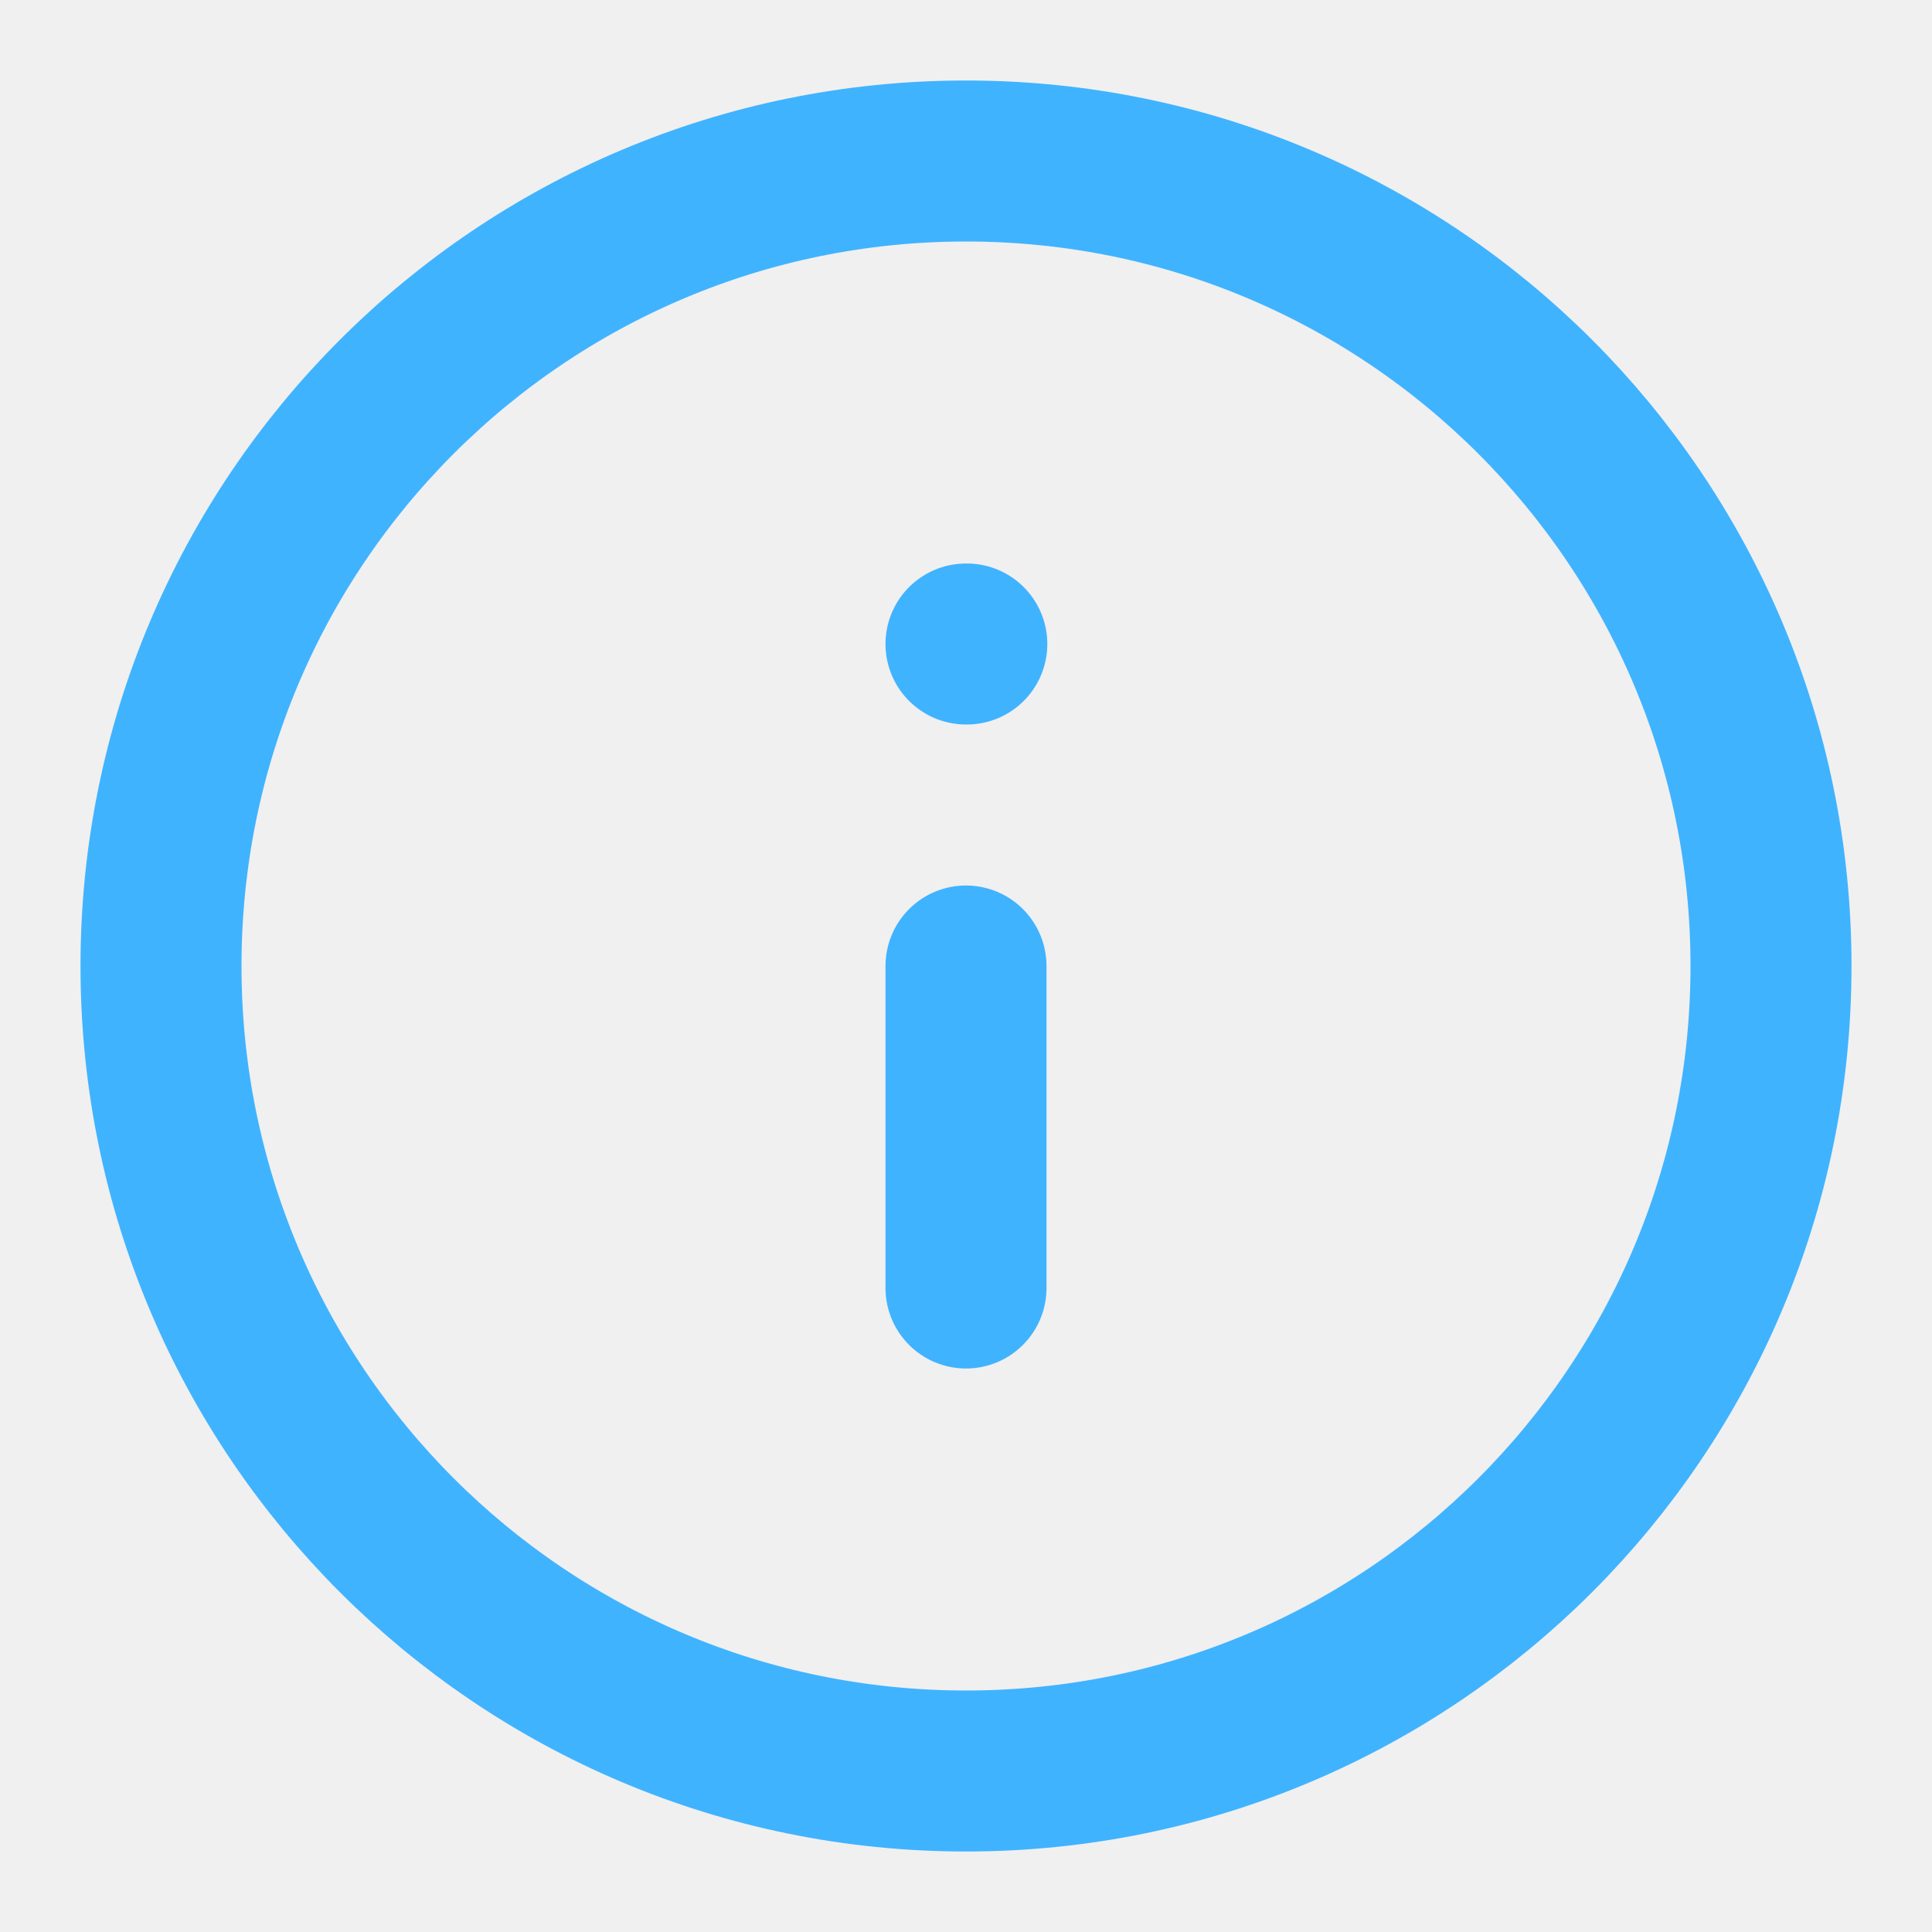
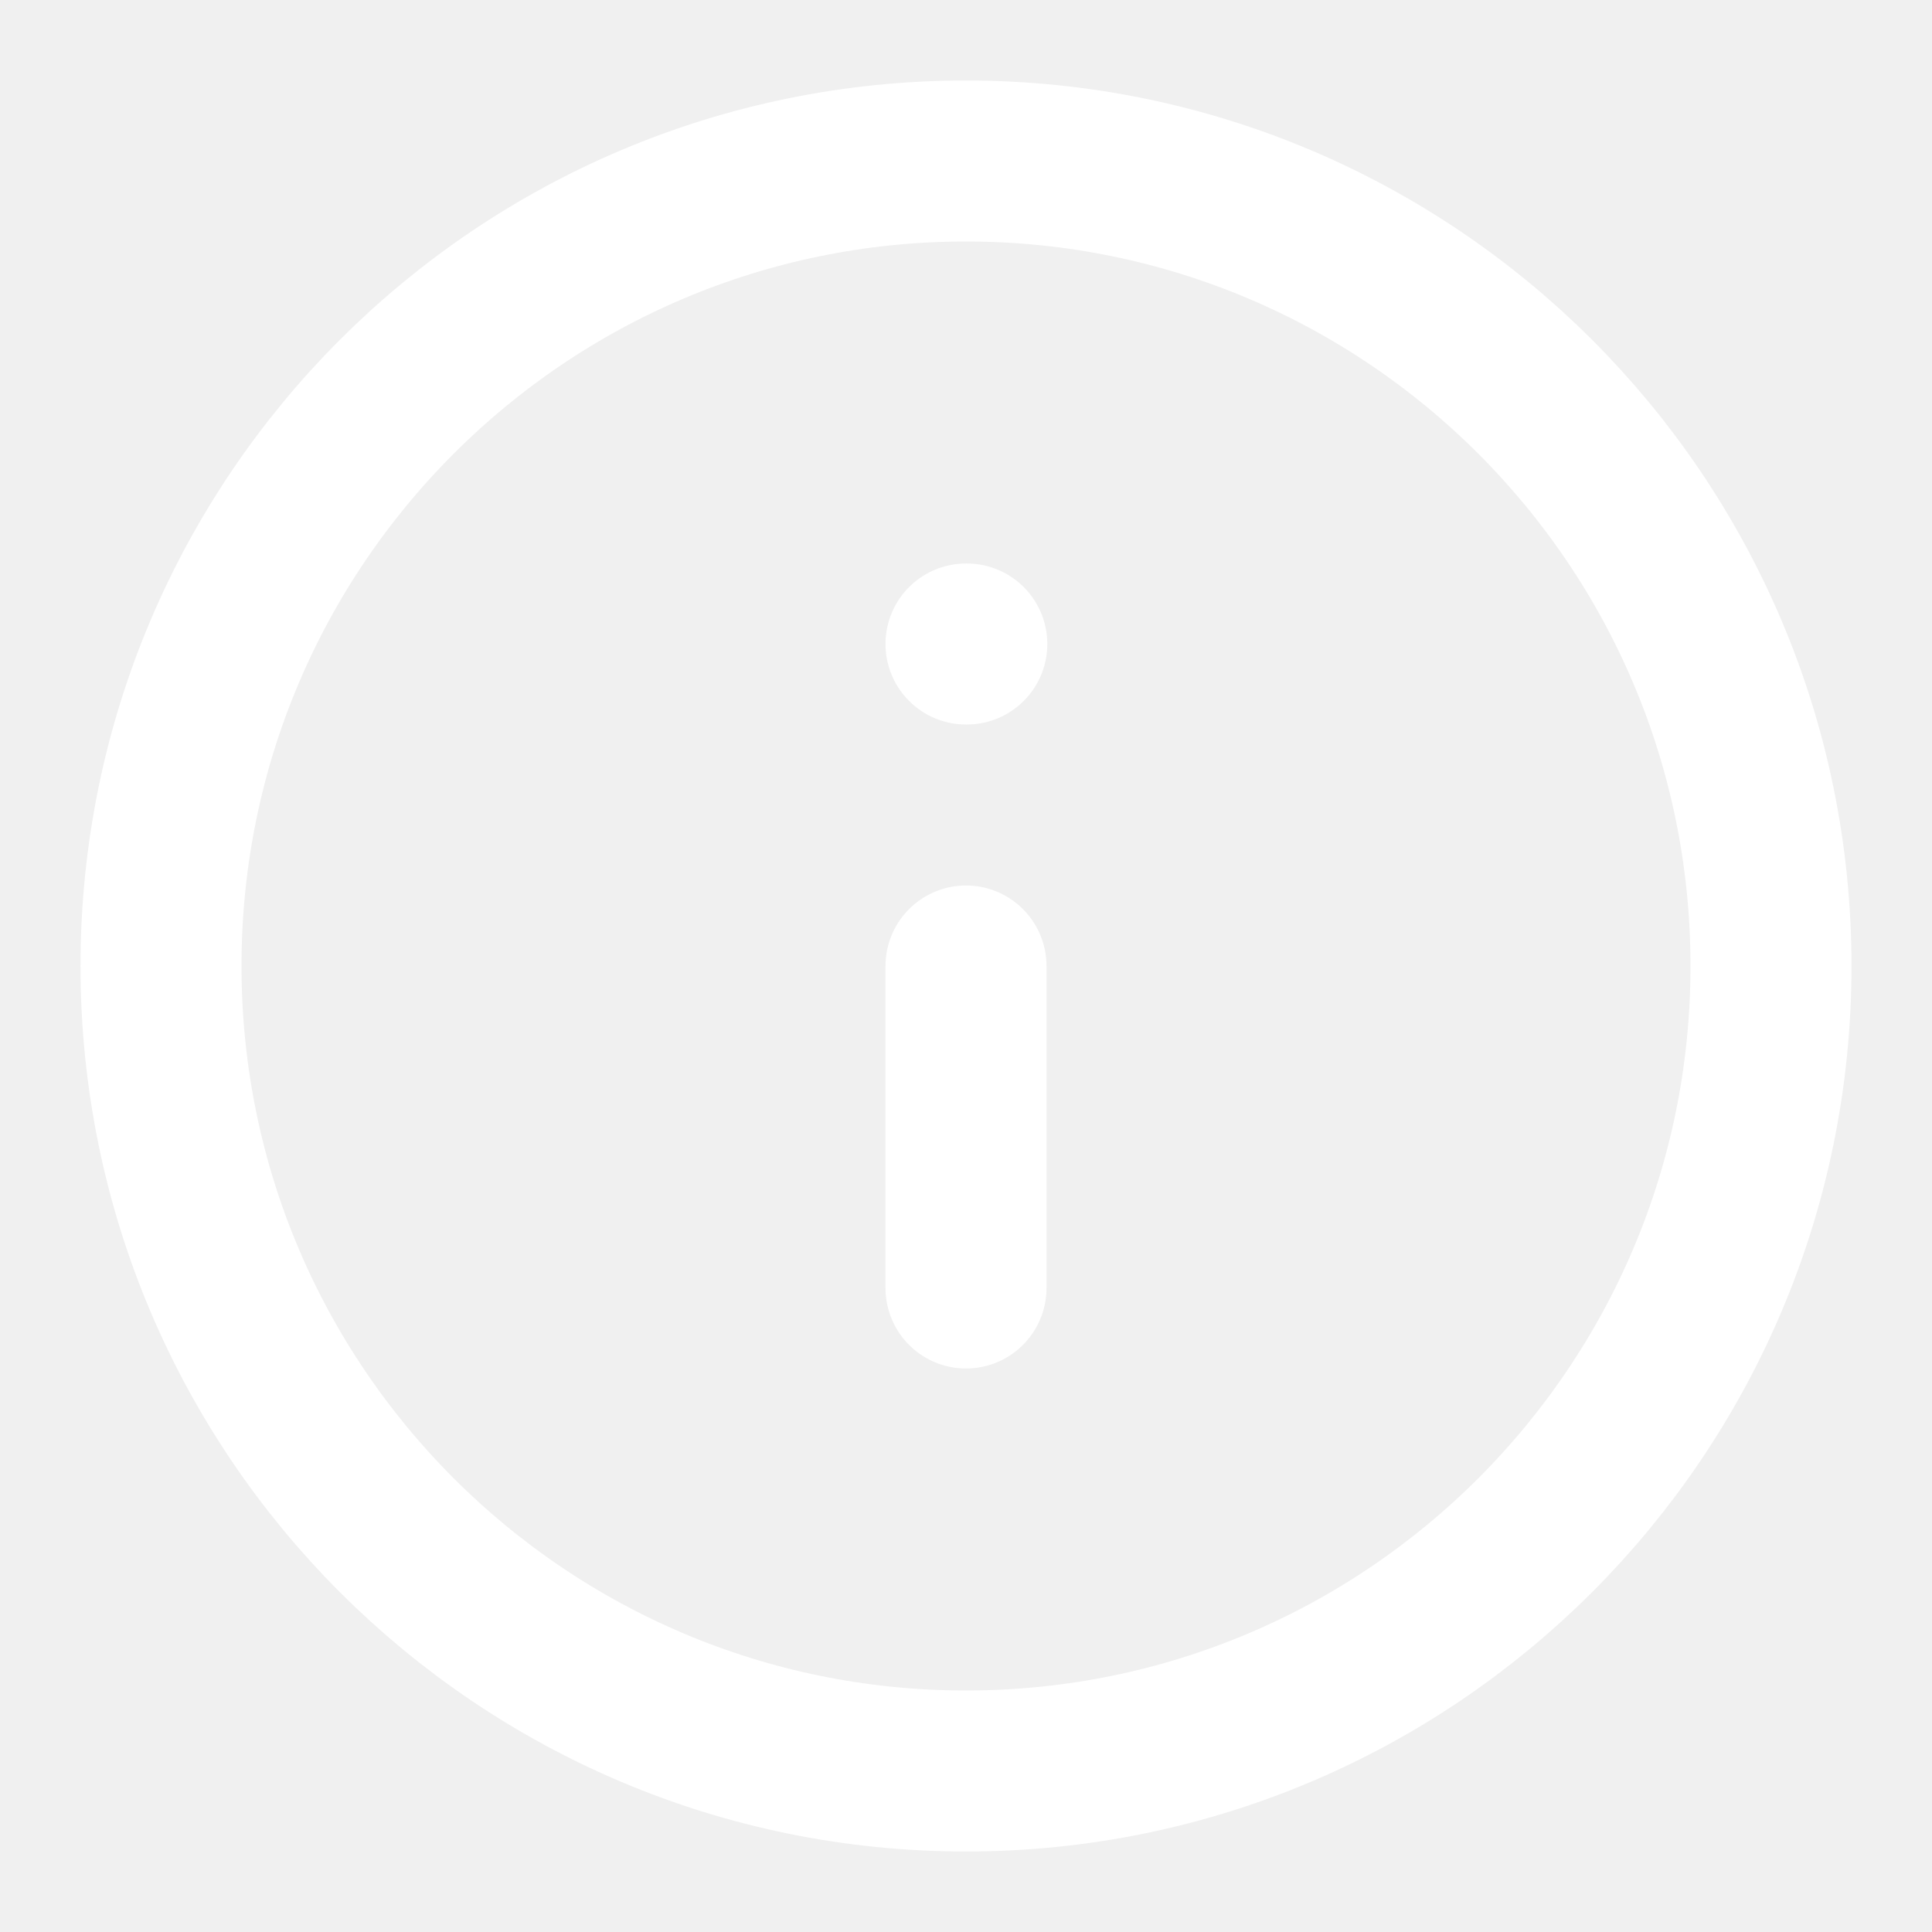
<svg xmlns="http://www.w3.org/2000/svg" width="24" height="24" viewBox="0 0 24 24" fill="none">
-   <path d="M12 22C17.523 22 22 17.523 22 12C22 6.477 17.523 2 12 2C6.477 2 2 6.477 2 12C2 17.523 6.477 22 12 22Z" stroke="#40B3FF" stroke-width="2" stroke-linecap="round" stroke-linejoin="round" />
-   <path d="M12 16V12" stroke="#40B3FF" stroke-width="2" stroke-linecap="round" stroke-linejoin="round" />
-   <path d="M12 8H12.01" stroke="#40B3FF" stroke-width="2" stroke-linecap="round" stroke-linejoin="round" />
+   <path d="M12 22C17.523 22 22 17.523 22 12C22 6.477 17.523 2 12 2C6.477 2 2 6.477 2 12C2 17.523 6.477 22 12 22Z" stroke="white" stroke-width="2" stroke-linecap="round" stroke-linejoin="round" />
+   <path d="M12 16V12" stroke="white" stroke-width="2" stroke-linecap="round" stroke-linejoin="round" />
+   <path d="M12 8H12.01" stroke="white" stroke-width="2" stroke-linecap="round" stroke-linejoin="round" />
</svg>
